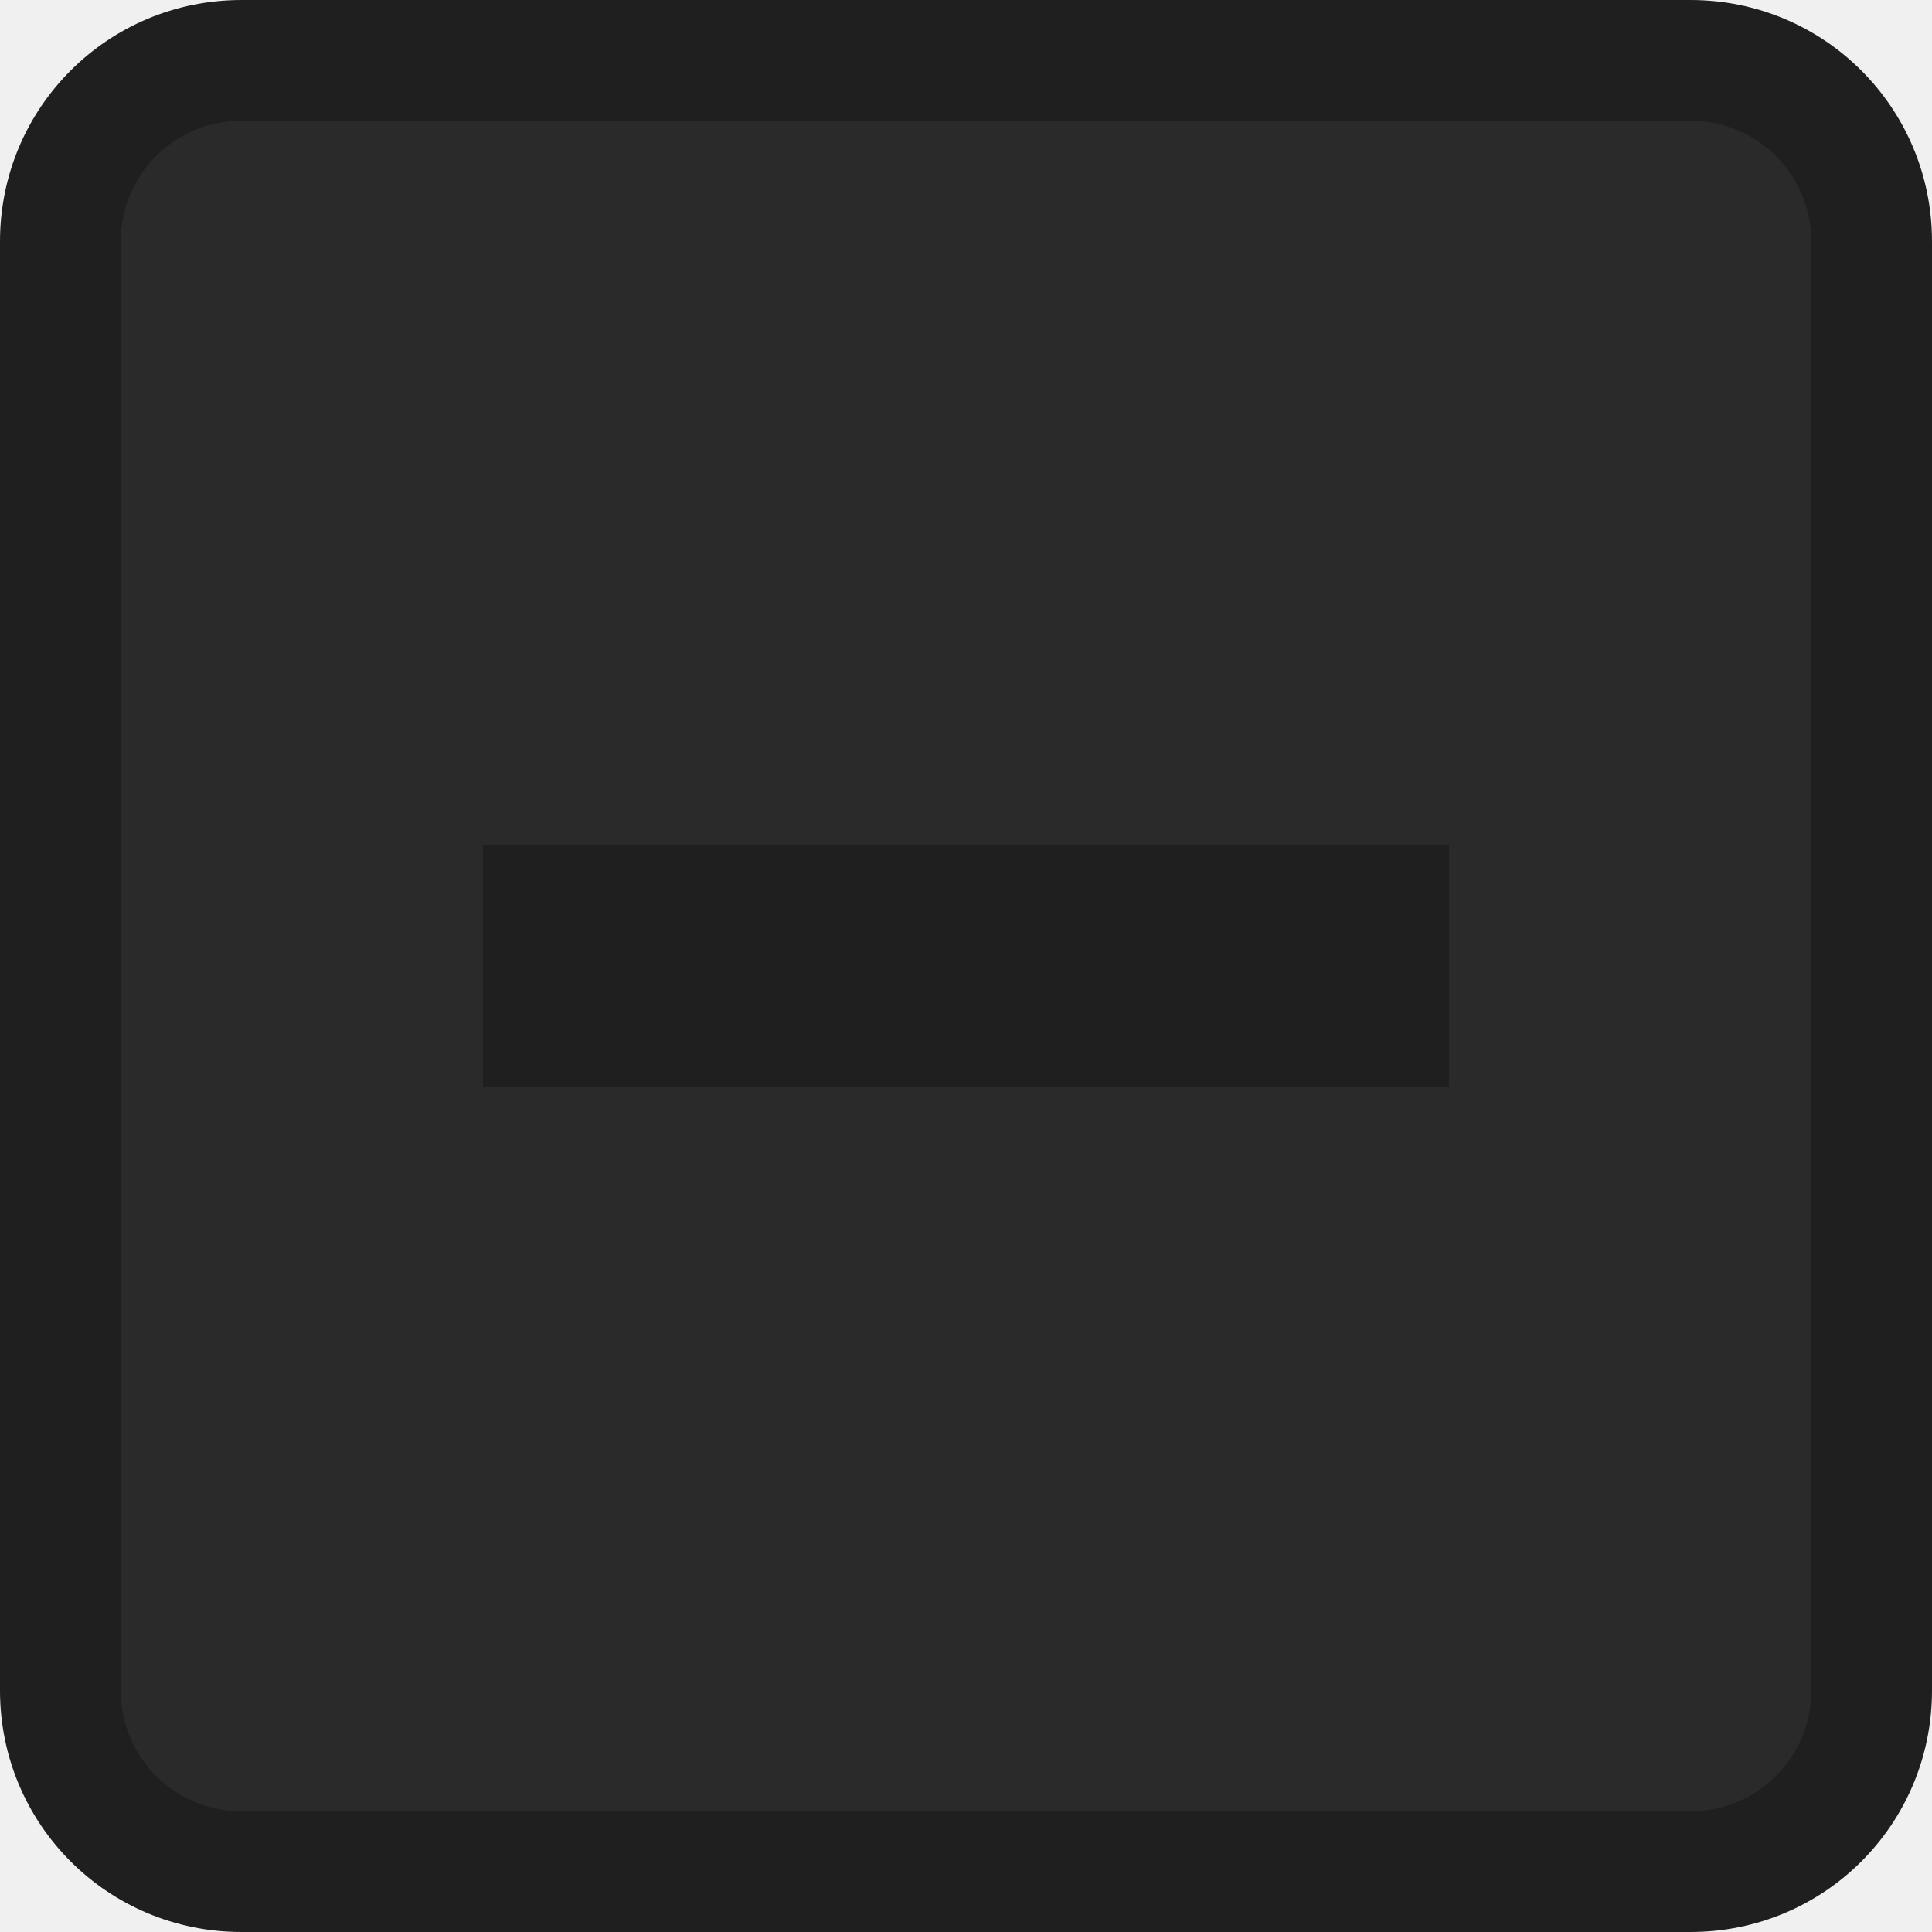
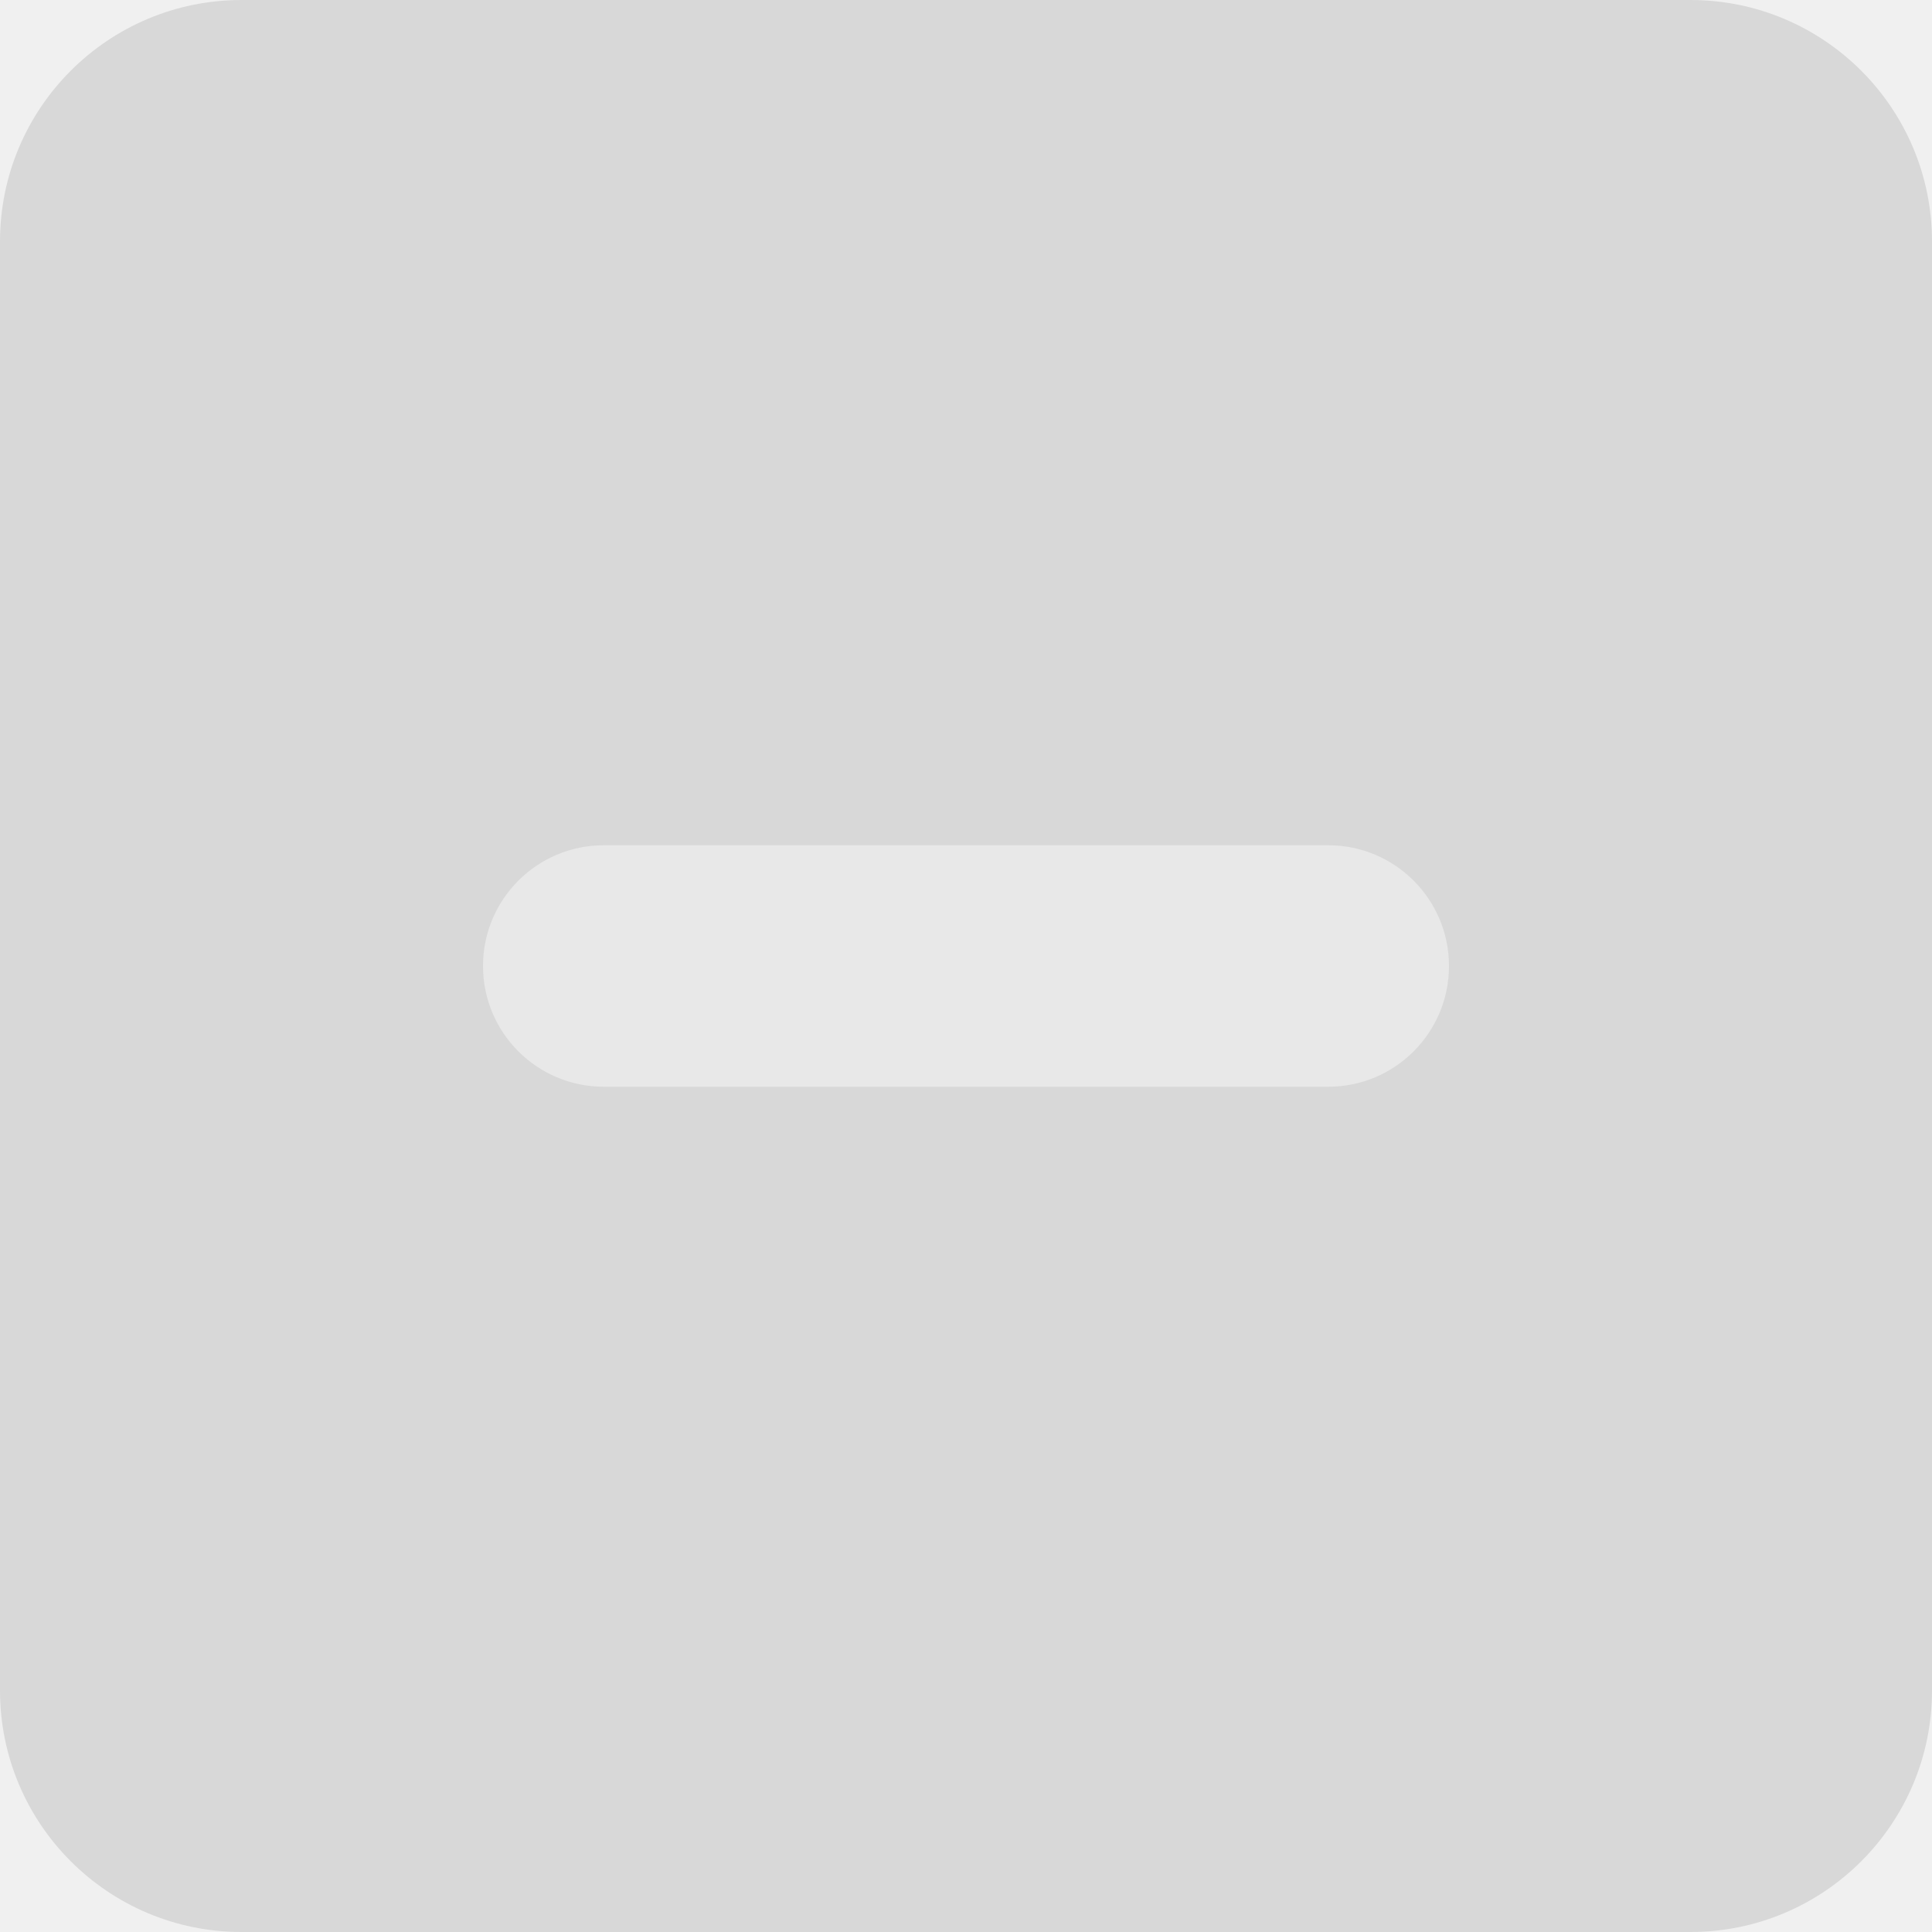
- <svg xmlns="http://www.w3.org/2000/svg" viewBox="0 0 16 16">
-   <g transform="translate(0 -1036.362)">
-     <path style="fill:#2a2a2a" d="m 1.743,1036.92 12.703,0 c 0.586,0 1.059,0.468 1.059,1.05 l 0,12.595 c 0,0.582 -0.472,1.05 -1.059,1.05 l -12.703,0 c -0.586,0 -1.059,-0.468 -1.059,-1.05 l 0,-12.595 c 0,-0.582 0.472,-1.05 1.059,-1.05 z" />
-   </g>
-   <g style="fill:#1f1f1f" transform="translate(0 -1036.362)">
-     <path d="M 2 0 C 0.892 0 3.2526065e-18 0.892 0 2 L 0 14 C 0 15.108 0.892 16 2 16 L 14 16 C 15.108 16 16 15.108 16 14 L 16 2 C 16 0.892 15.108 3.2526065e-18 14 0 L 2 0 z M 2 1 L 14 1 C 14.554 1 15 1.446 15 2 L 15 14 C 15 14.554 14.554 15 14 15 L 2 15 C 1.446 15 1 14.554 1 14 L 1 2 C 1 1.446 1.446 1 2 1 z " transform="translate(0 1036.362)" />
-     <rect width="8" x="4" y="1043.362" height="2" />
+ <svg xmlns="http://www.w3.org/2000/svg" width="16px" height="16px" viewBox="0 0 16 16" version="1.1">
+   <defs />
+   <g id="Page-1" stroke="none" stroke-width="1" fill="none" fill-rule="evenodd">
+     <g id="checkbox-dark-sheet" transform="translate(-56, -46)">
+       <g id="assets/checkbox-mixed-insensitive-dark" transform="translate(56, 46)">
+         <g id="checkbox-base-insensitive" fill="#000000" fill-opacity="0.1">
+           <rect x="0" y="0" width="16" height="16" rx="2" />
+         </g>
+         <g id="mark-mixed-insensitive" transform="translate(4, 7)" fill="#FFFFFF" fill-opacity="0.4">
+           <rect x="0" y="0" width="8" height="2" rx="1" />
+         </g>
+       </g>
+     </g>
  </g>
</svg>
